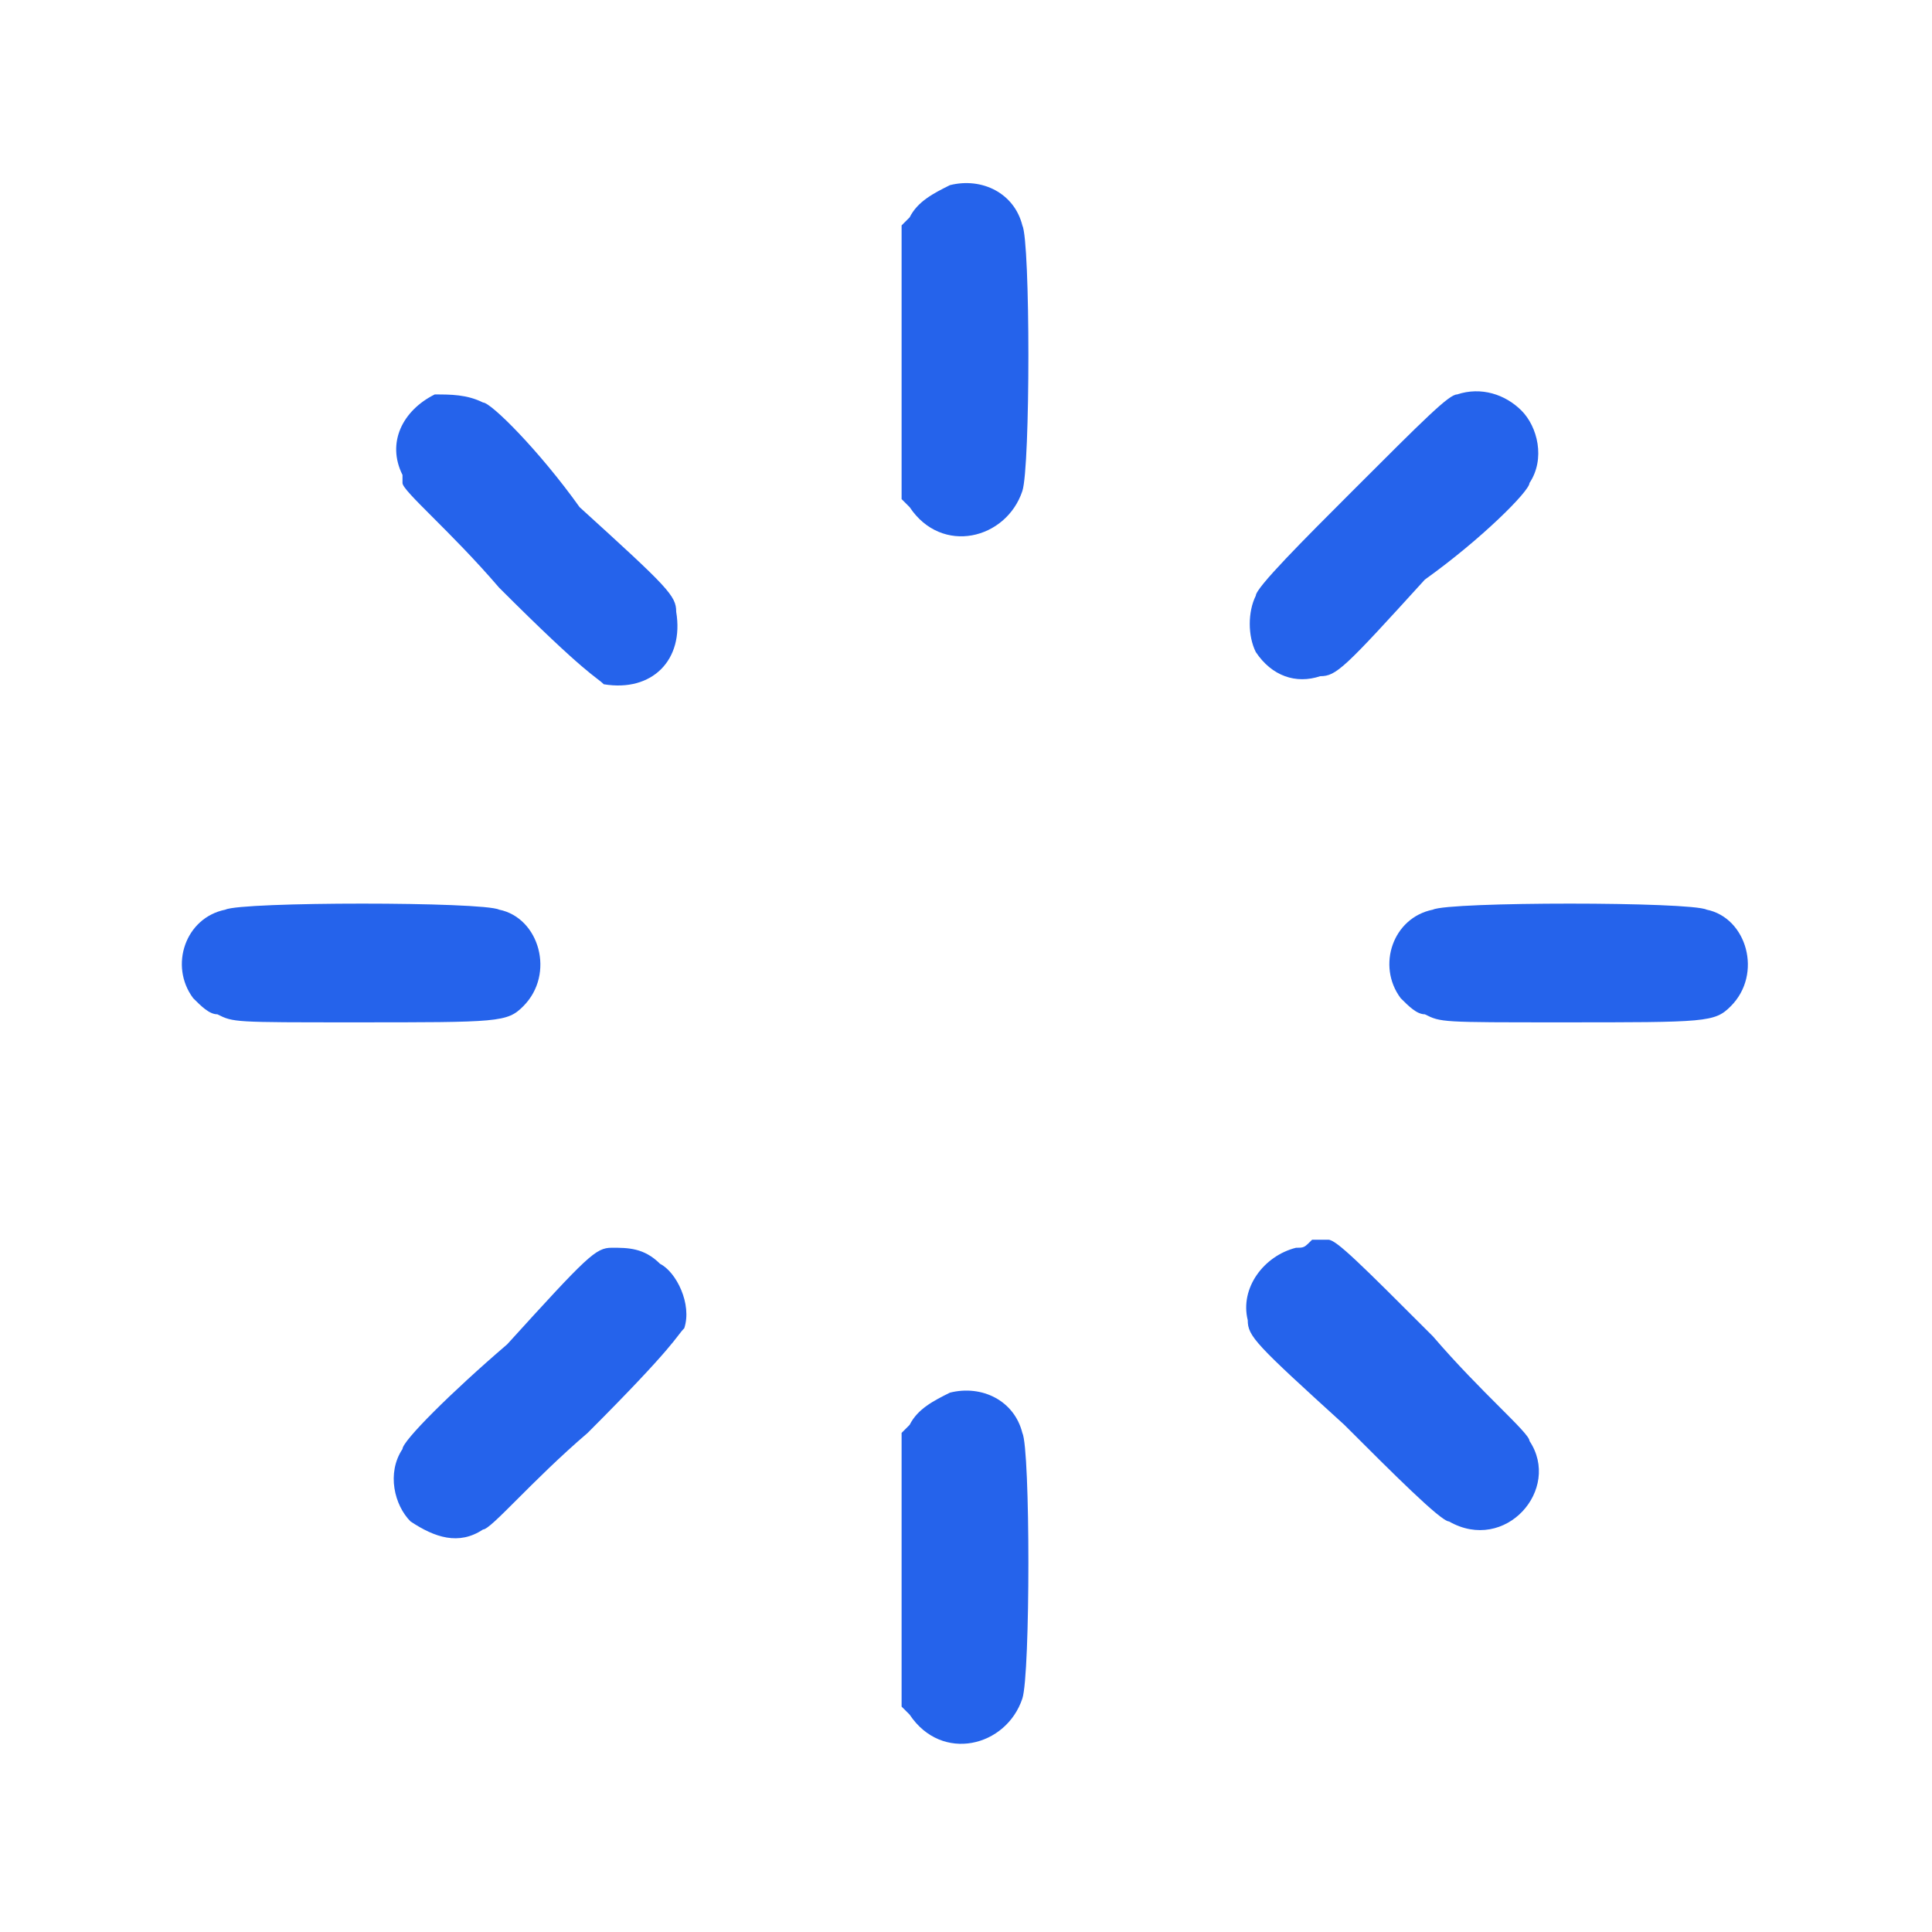
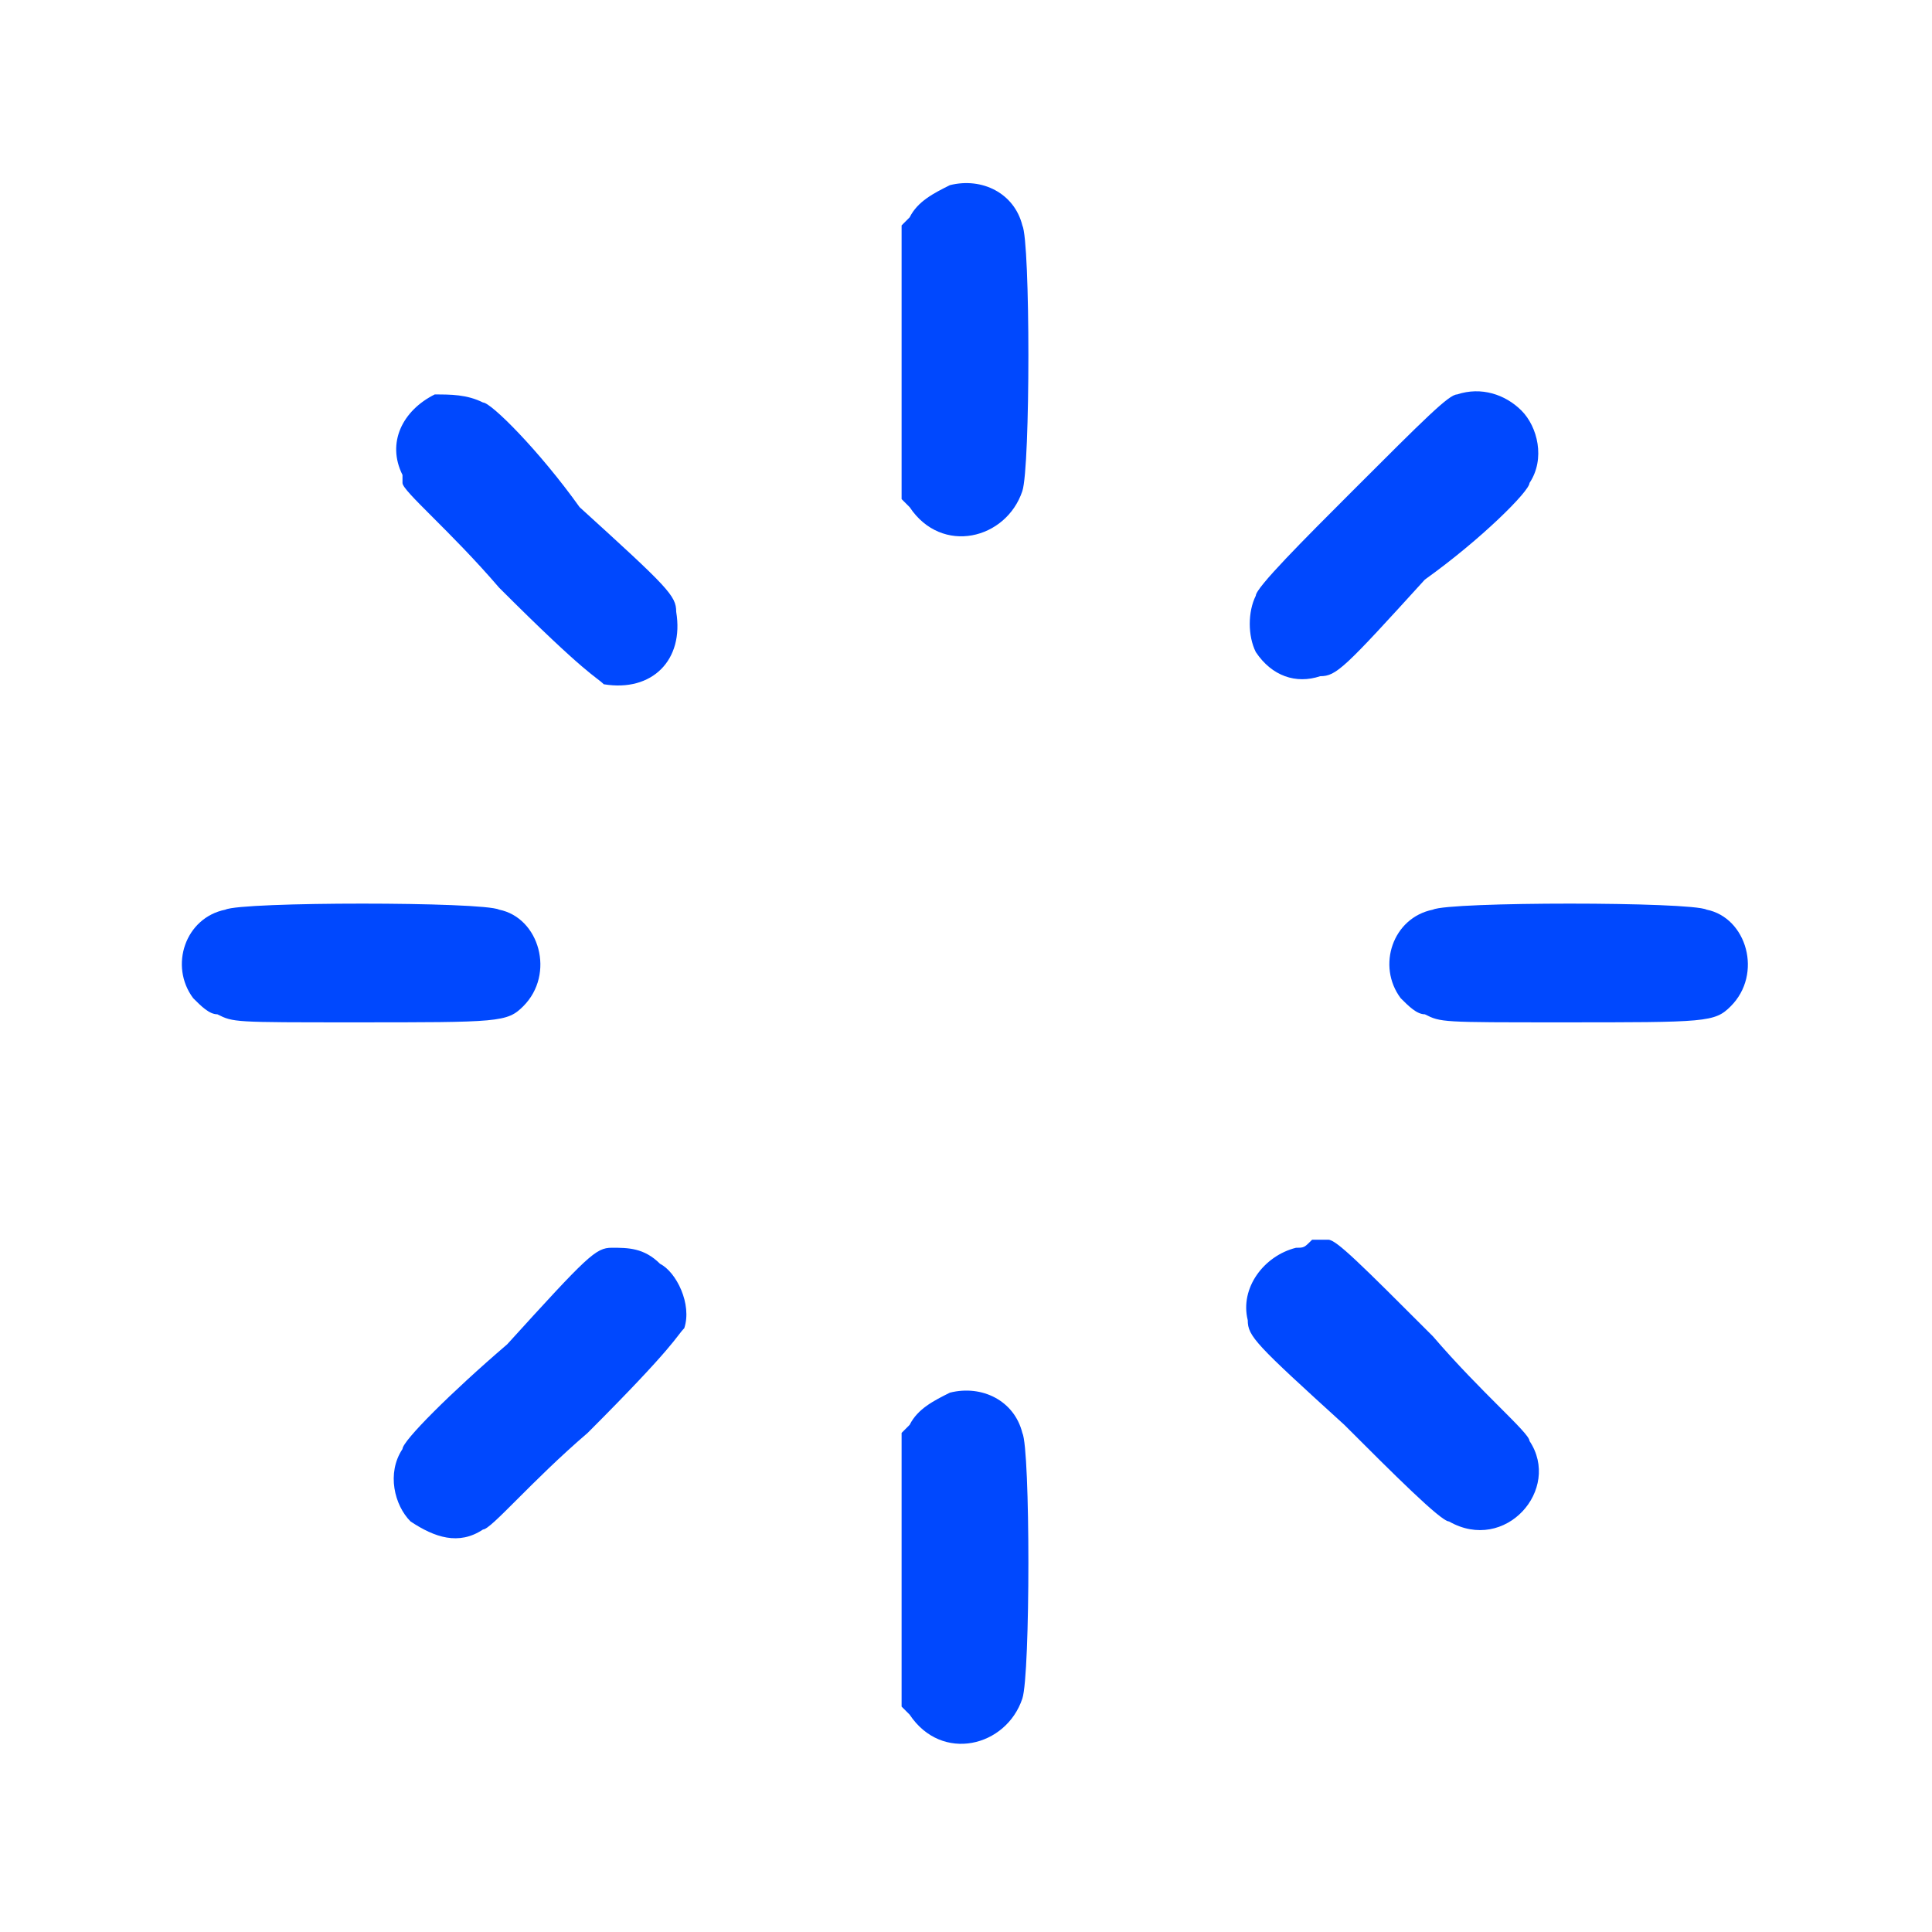
<svg xmlns="http://www.w3.org/2000/svg" version="1.1" id="Ebene_1" x="0px" y="0px" viewBox="0 0 24 24" style="enable-background:new 0 0 24 24;" xml:space="preserve">
  <style type="text/css">
- 	.st0{fill-rule:evenodd;clip-rule:evenodd;fill:#2563EB;}
+ 	.st0{fill-rule:evenodd;clip-rule:evenodd;fill:#0048FE;}
</style>
  <path class="st0" d="M11.8,2.3c-0.2,0.1-0.4,0.2-0.5,0.4l-0.1,0.1v3.4l0.1,0.1c0.4,0.6,1.2,0.4,1.4-0.2c0.1-0.3,0.1-3.1,0-3.3  C12.6,2.4,12.2,2.2,11.8,2.3C11.8,2.3,11.8,2.3,11.8,2.3 M5.4,4.9C5,5.1,4.8,5.5,5,5.9C5,6,5,6,5,6c0,0.1,0.6,0.6,1.2,1.3  c1.1,1.1,1.2,1.1,1.3,1.2c0.6,0.1,1-0.3,0.9-0.9c0-0.2-0.1-0.3-1.2-1.3C6.7,5.6,6.1,5,6,5C5.8,4.9,5.6,4.9,5.4,4.9 M18.1,4.9  c-0.1,0-0.4,0.3-1.3,1.2c-0.6,0.6-1.2,1.2-1.2,1.3c-0.1,0.2-0.1,0.5,0,0.7c0.2,0.3,0.5,0.4,0.8,0.3c0.2,0,0.3-0.1,1.3-1.2  C18.4,6.7,19,6.1,19,6c0.2-0.3,0.1-0.7-0.1-0.9C18.7,4.9,18.4,4.8,18.1,4.9 M2.8,11.3c-0.5,0.1-0.7,0.7-0.4,1.1  c0.1,0.1,0.2,0.2,0.3,0.2c0.2,0.1,0.2,0.1,1.7,0.1c1.8,0,1.9,0,2.1-0.2c0.4-0.4,0.2-1.1-0.3-1.2C6,11.2,3,11.2,2.8,11.3 M17.8,11.3  c-0.5,0.1-0.7,0.7-0.4,1.1c0.1,0.1,0.2,0.2,0.3,0.2c0.2,0.1,0.2,0.1,1.7,0.1c1.8,0,1.9,0,2.1-0.2c0.4-0.4,0.2-1.1-0.3-1.2  C21,11.2,18,11.2,17.8,11.3 M7.6,15.5c-0.2,0-0.3,0.1-1.3,1.2C5.6,17.3,5,17.9,5,18c-0.2,0.3-0.1,0.7,0.1,0.9  C5.4,19.1,5.7,19.2,6,19c0.1,0,0.6-0.6,1.3-1.2c1.1-1.1,1.1-1.2,1.2-1.3c0.1-0.3-0.1-0.7-0.3-0.8C8,15.5,7.8,15.5,7.6,15.5   M16.1,15.5c-0.4,0.1-0.7,0.5-0.6,0.9c0,0.2,0.1,0.3,1.2,1.3c0.6,0.6,1.2,1.2,1.3,1.2c0.7,0.4,1.4-0.4,1-1c0-0.1-0.6-0.6-1.2-1.3  c-0.9-0.9-1.2-1.2-1.3-1.2c-0.1,0-0.1,0-0.2,0C16.2,15.5,16.2,15.5,16.1,15.5 M11.8,17.3c-0.2,0.1-0.4,0.2-0.5,0.4l-0.1,0.1v3.4  l0.1,0.1c0.4,0.6,1.2,0.4,1.4-0.2c0.1-0.3,0.1-3.1,0-3.3C12.6,17.4,12.2,17.2,11.8,17.3C11.8,17.3,11.8,17.3,11.8,17.3" />
</svg>
